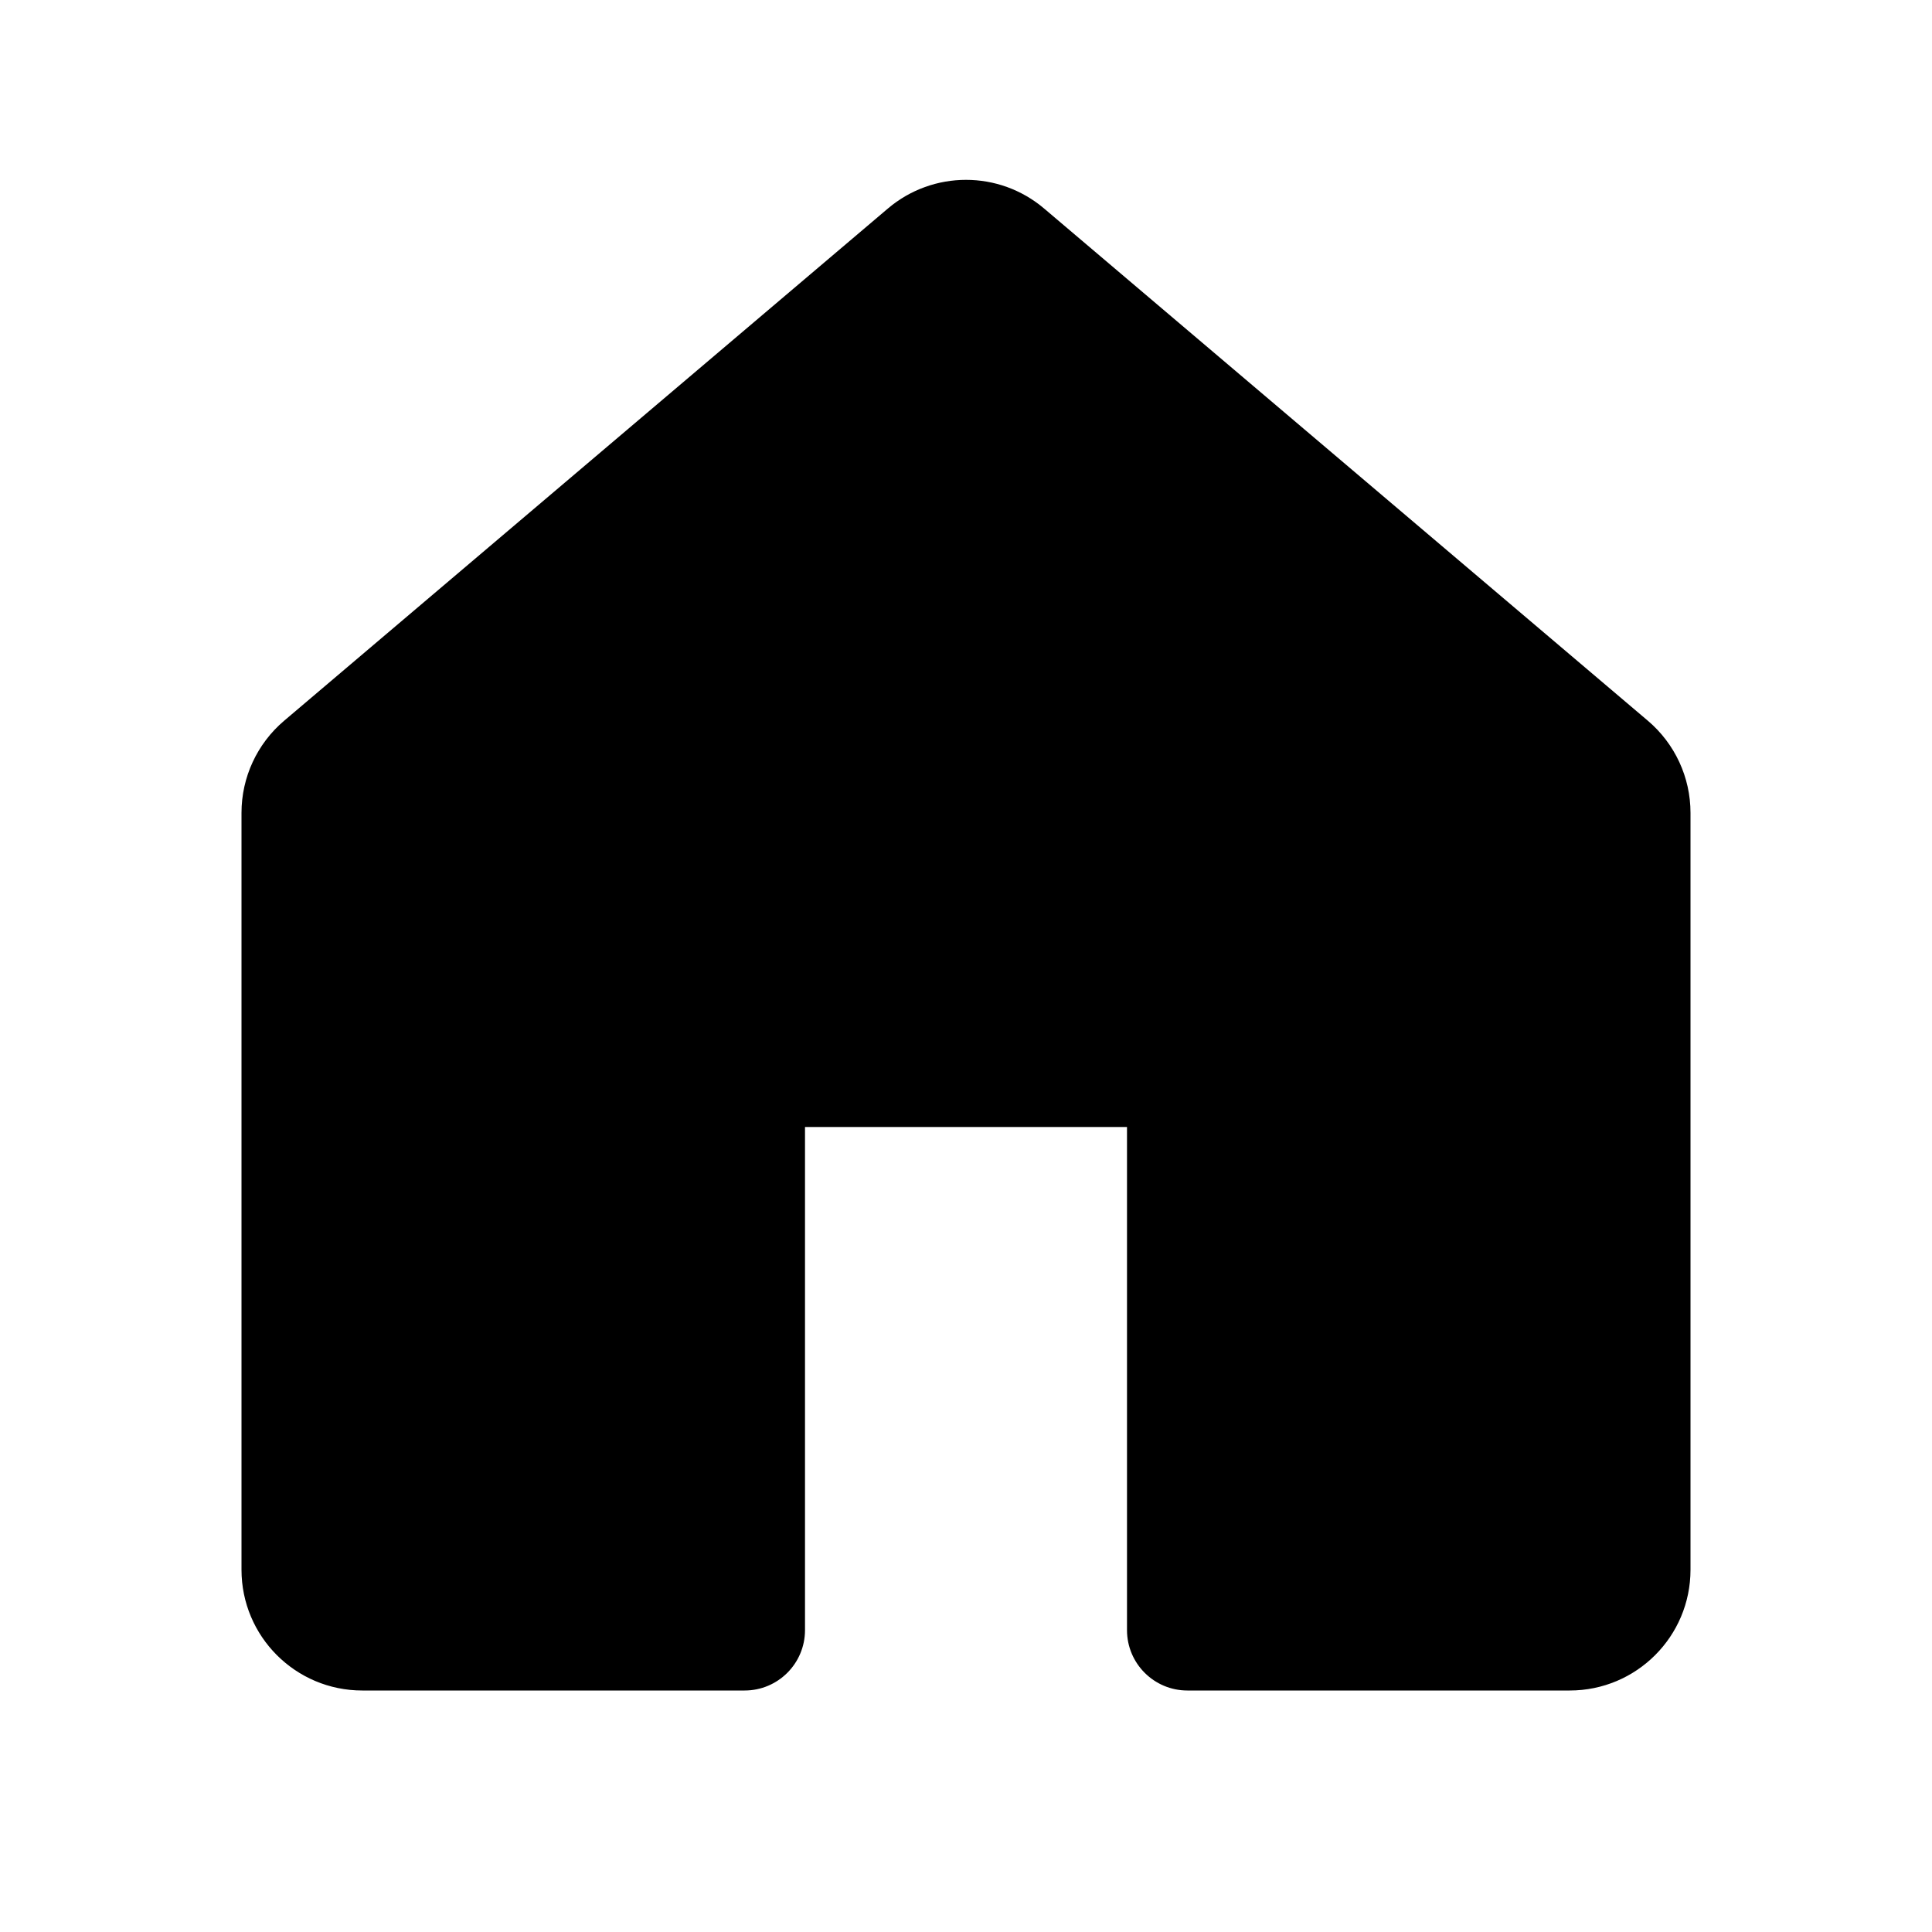
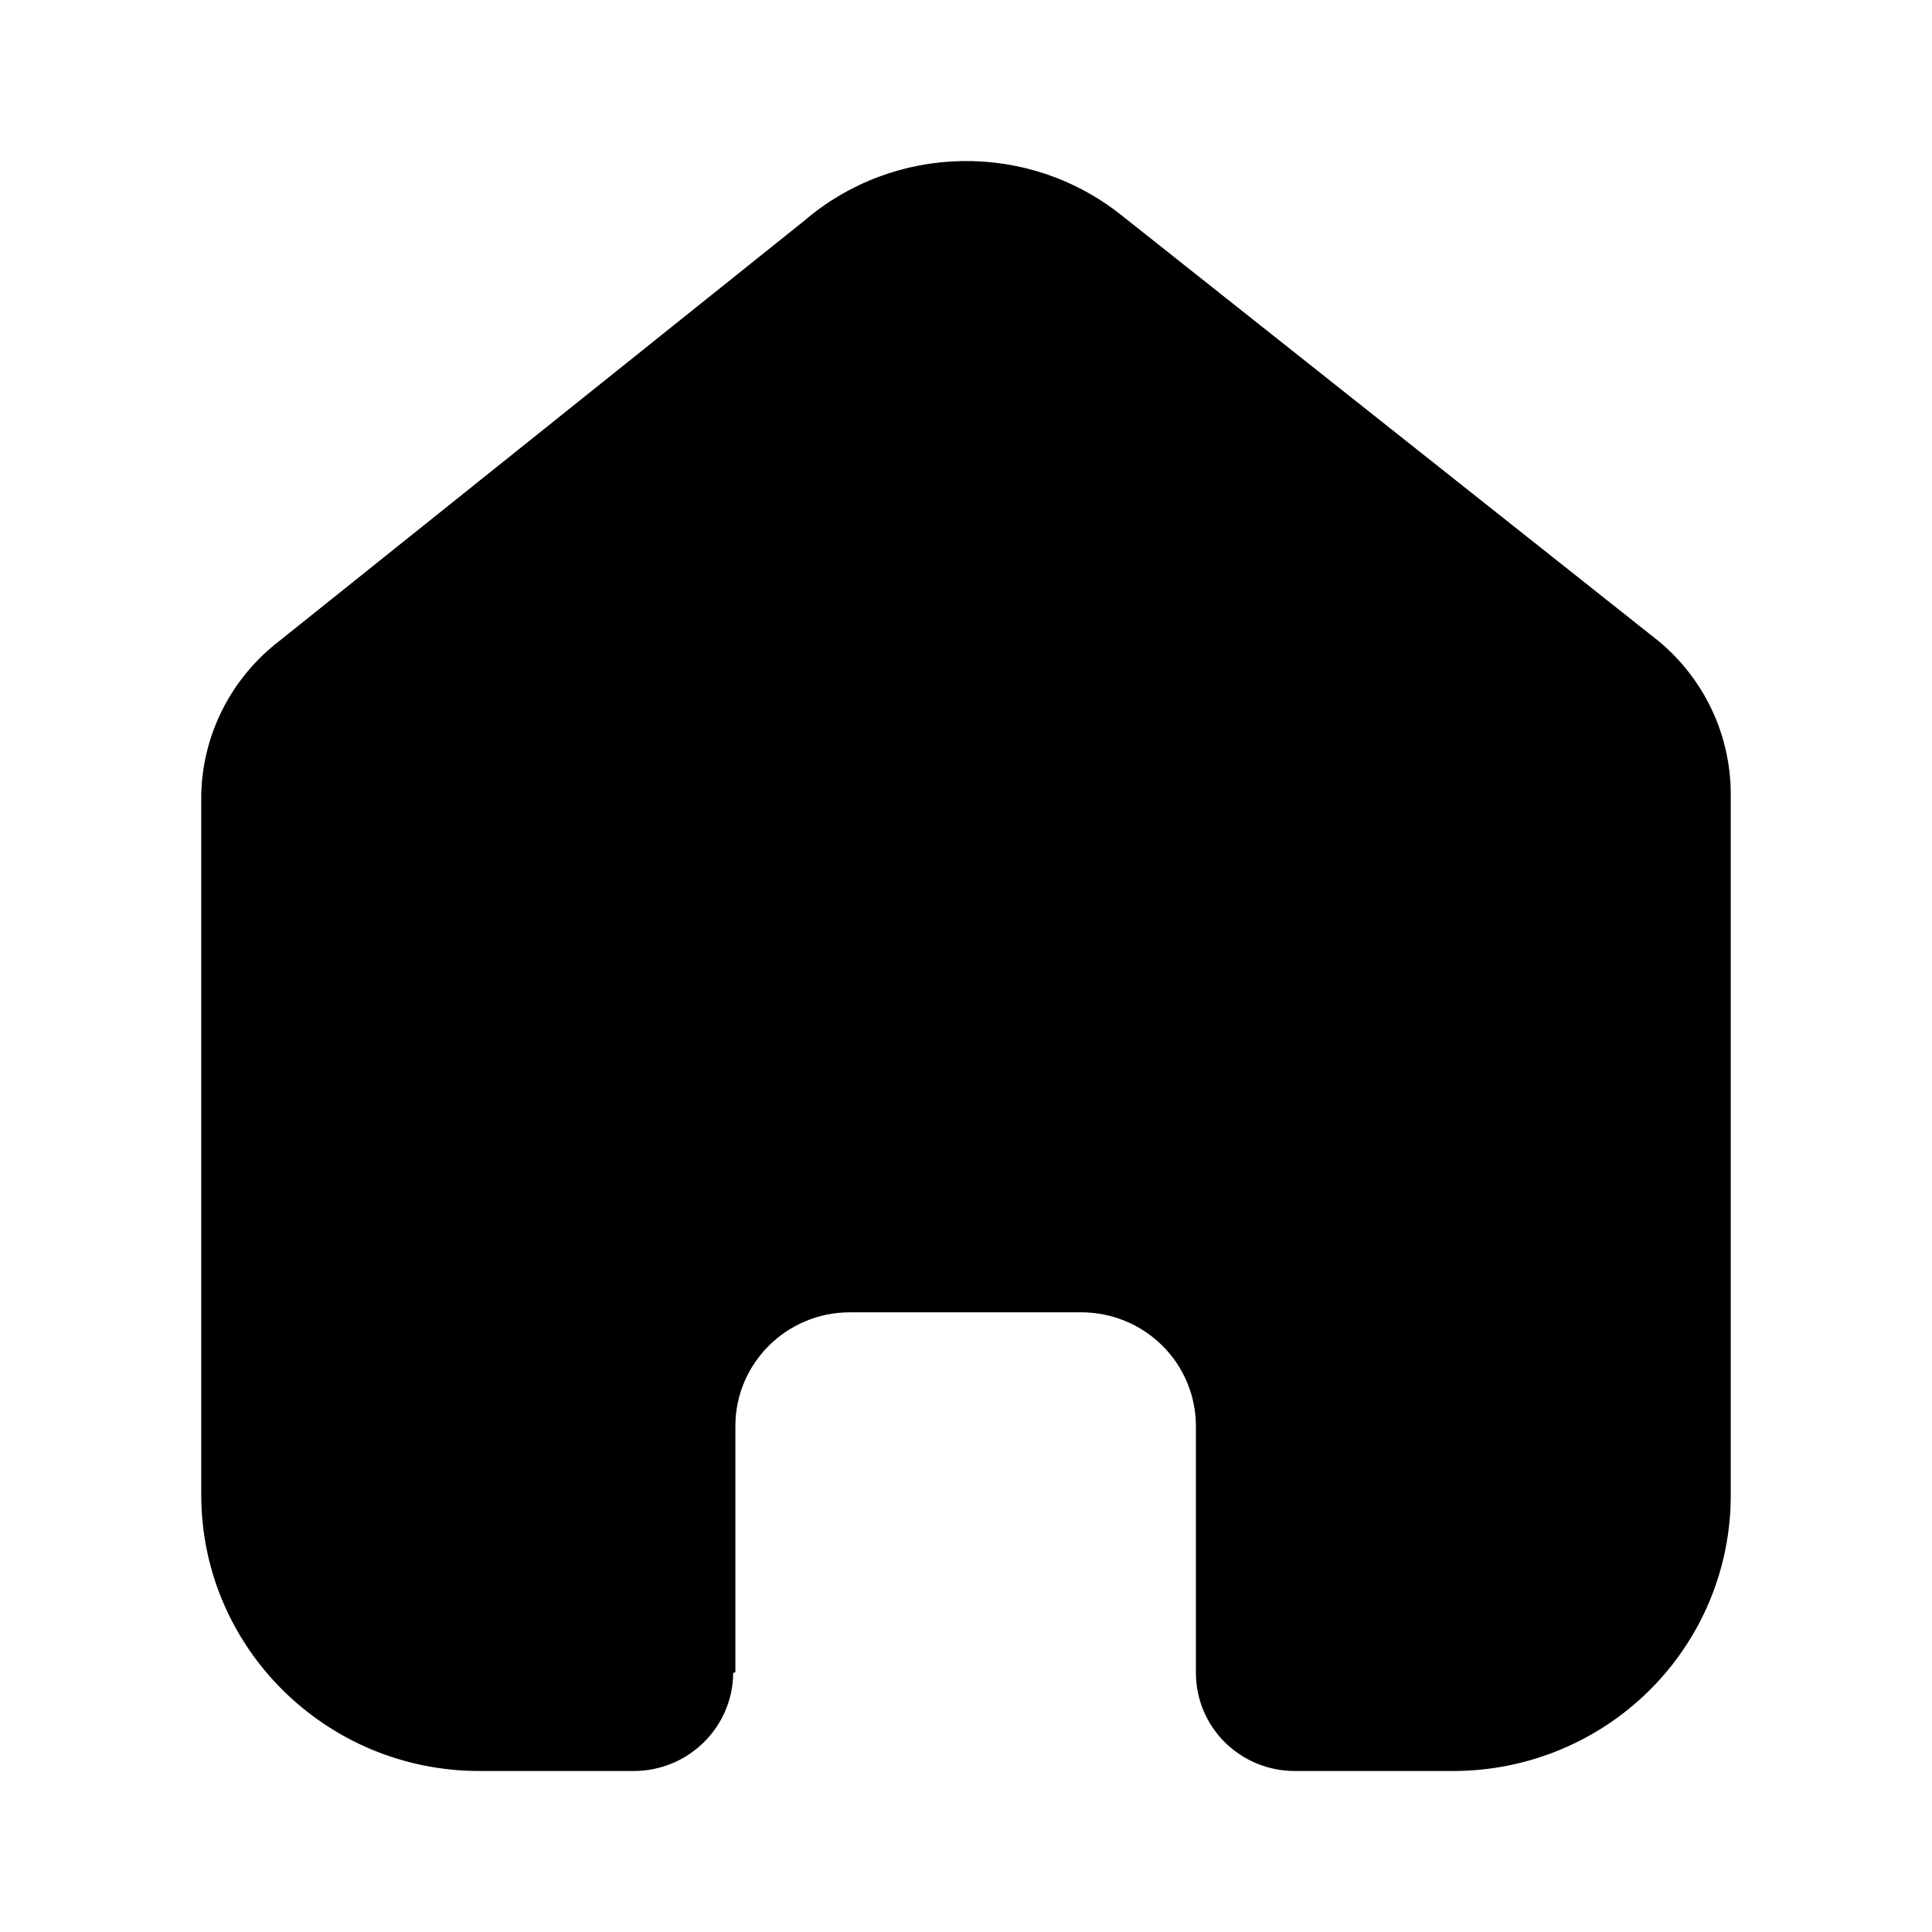
- <svg xmlns="http://www.w3.org/2000/svg" width="24" height="24" viewBox="0 0 24 24">
-   <path d="M12.97 2.59a1.5 1.5 0 00-1.94 0l-7.5 6.363A1.5 1.5 0 003 10.097V19.5A1.5 1.5 0 004.5 21h4.75a.75.75 0 00.75-.75V14h4v6.25c0 .414.336.75.75.75h4.75a1.5 1.5 0 001.5-1.5v-9.403a1.5 1.5 0 00-.53-1.144l-7.5-6.363z" />
+ <svg xmlns="http://www.w3.org/2000/svg" width="24" height="24" viewBox="0 0 24 24" fill="none">
+   <path d="M9.135 20.773V17.716C9.135 16.935 9.772 16.302 10.558 16.302H13.432C13.81 16.302 14.172 16.451 14.439 16.716C14.706 16.981 14.856 17.341 14.856 17.716V20.773C14.854 21.098 14.982 21.41 15.212 21.64C15.443 21.87 15.756 22 16.083 22H18.044C18.96 22.002 19.839 21.643 20.487 21.001C21.136 20.359 21.5 19.487 21.5 18.578V9.867C21.5 9.132 21.172 8.436 20.605 7.965L13.934 2.676C12.774 1.749 11.111 1.779 9.985 2.747L3.467 7.965C2.873 8.422 2.517 9.121 2.5 9.867V18.569C2.5 20.464 4.047 22 5.956 22L7.872 22C8.551 22 9.103 21.456 9.108 20.782L9.135 20.773Z" fill="#000" />
</svg>
